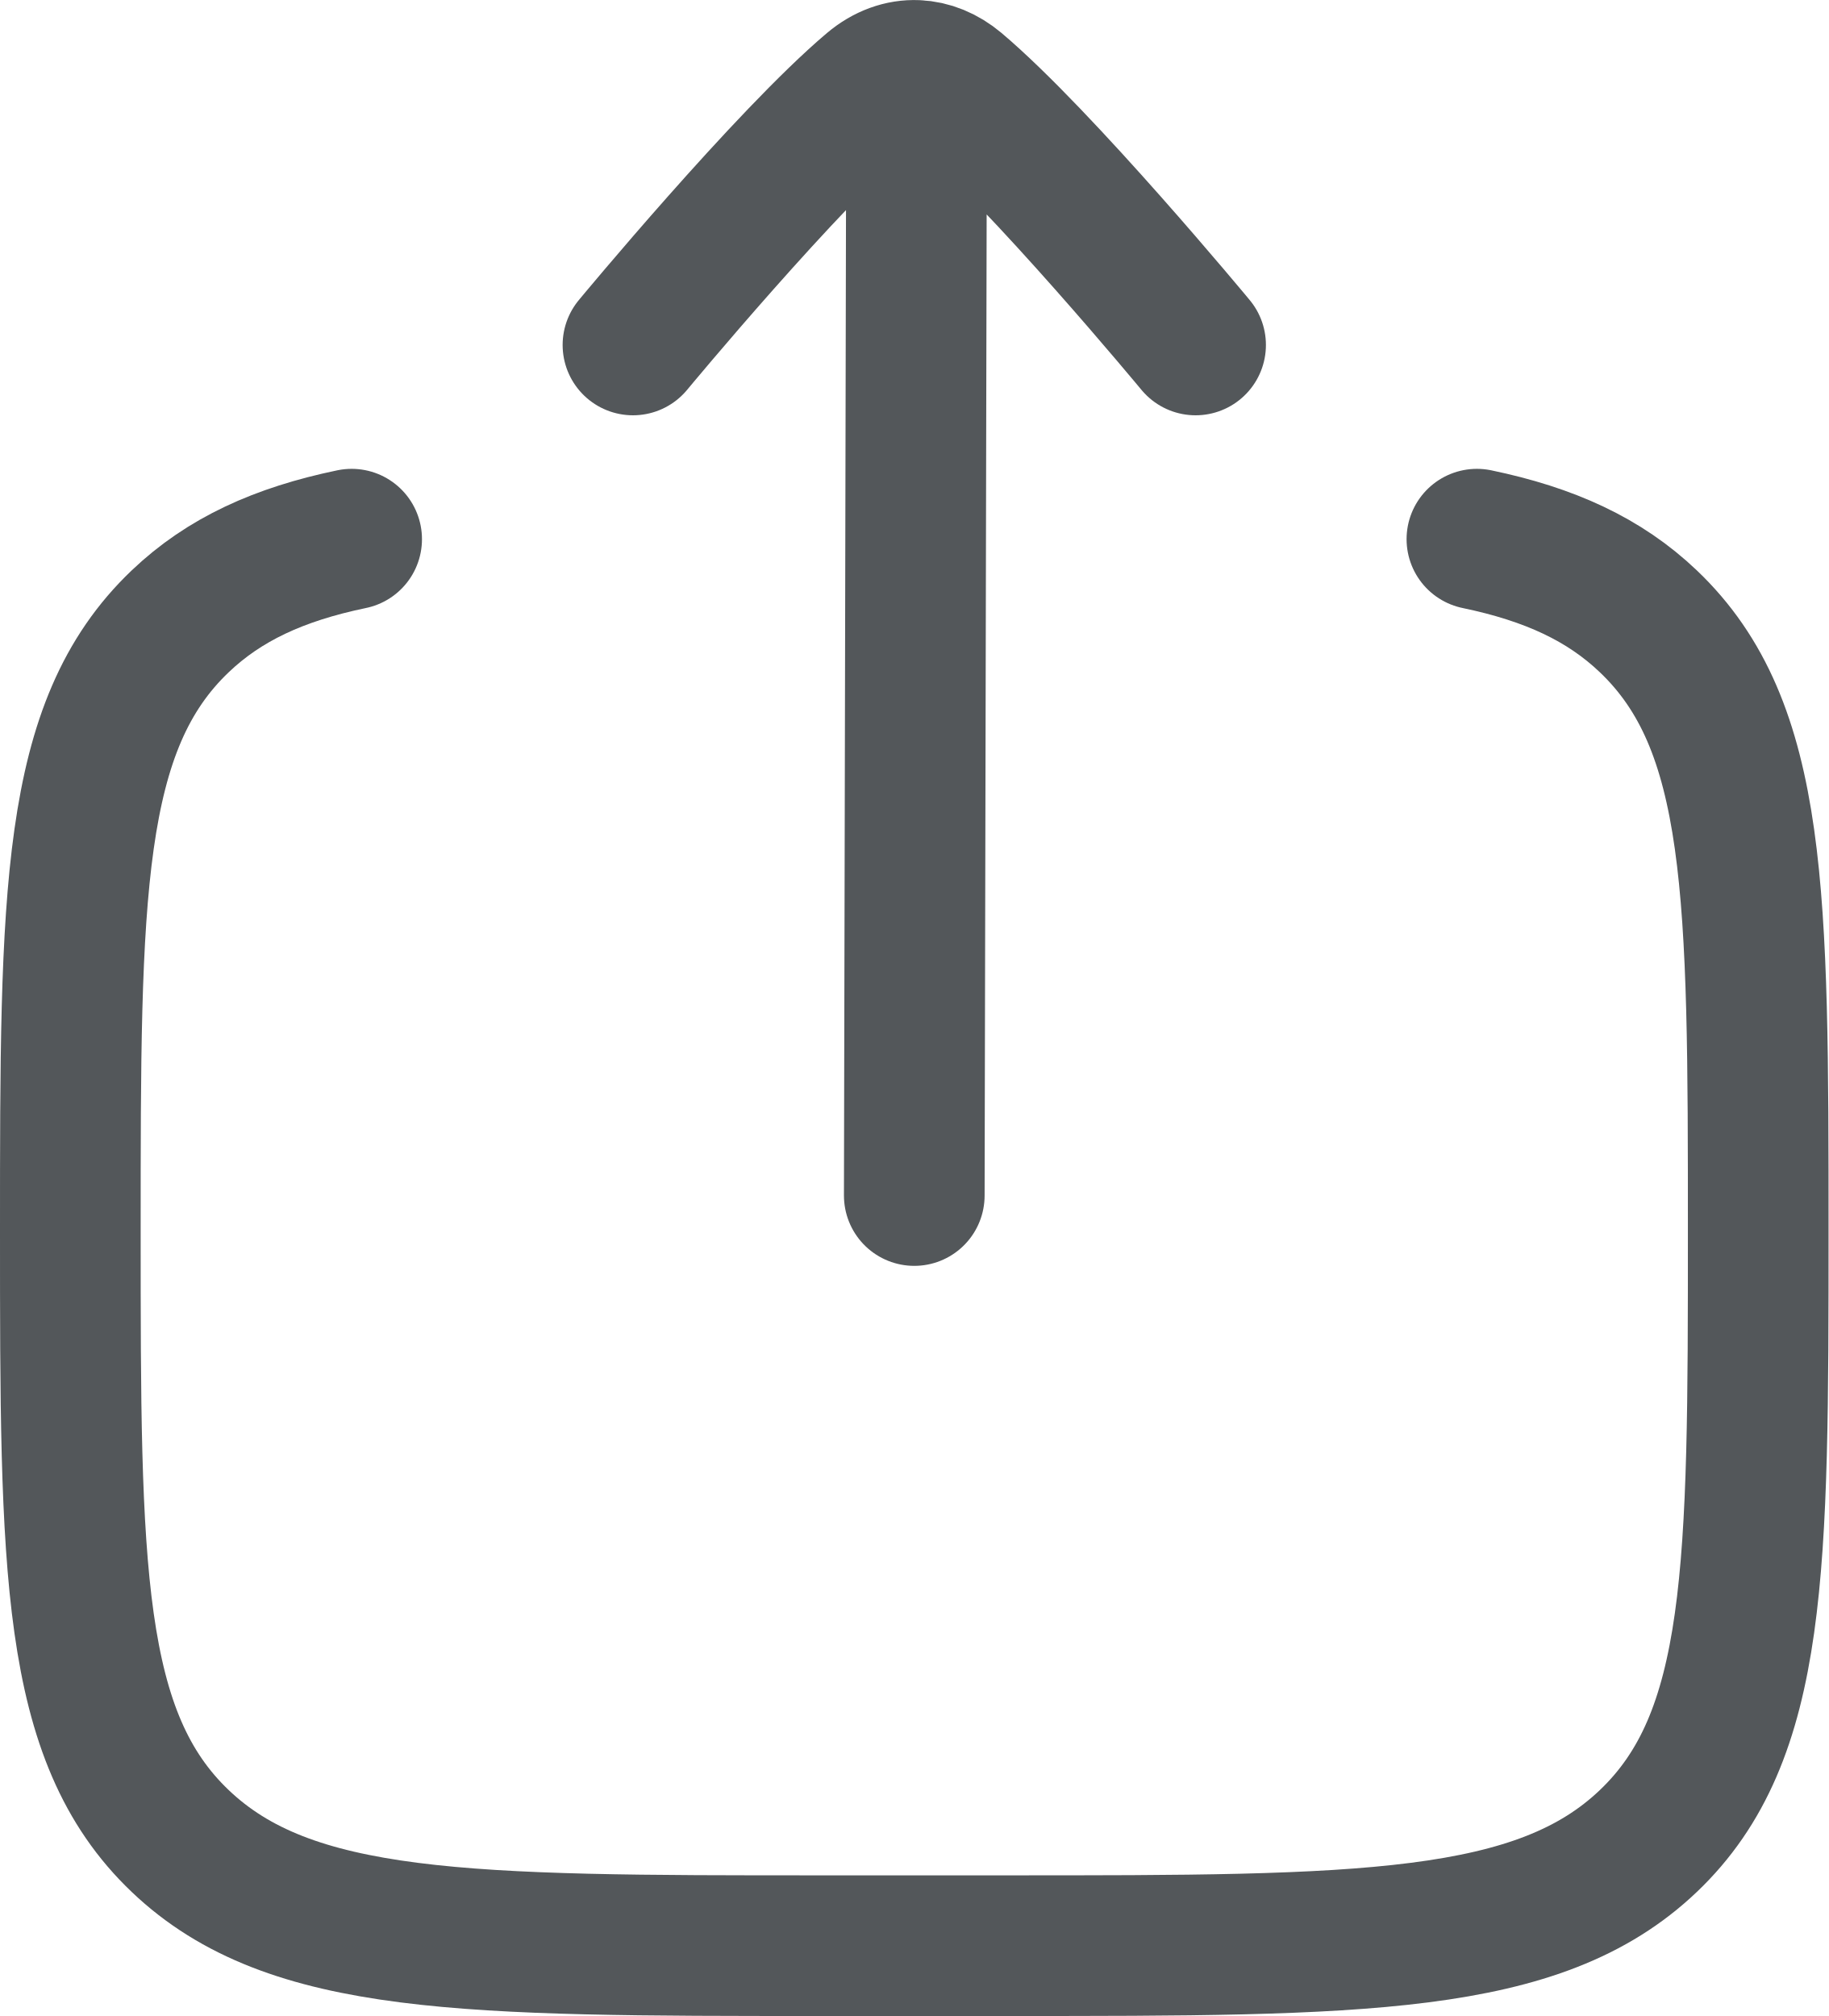
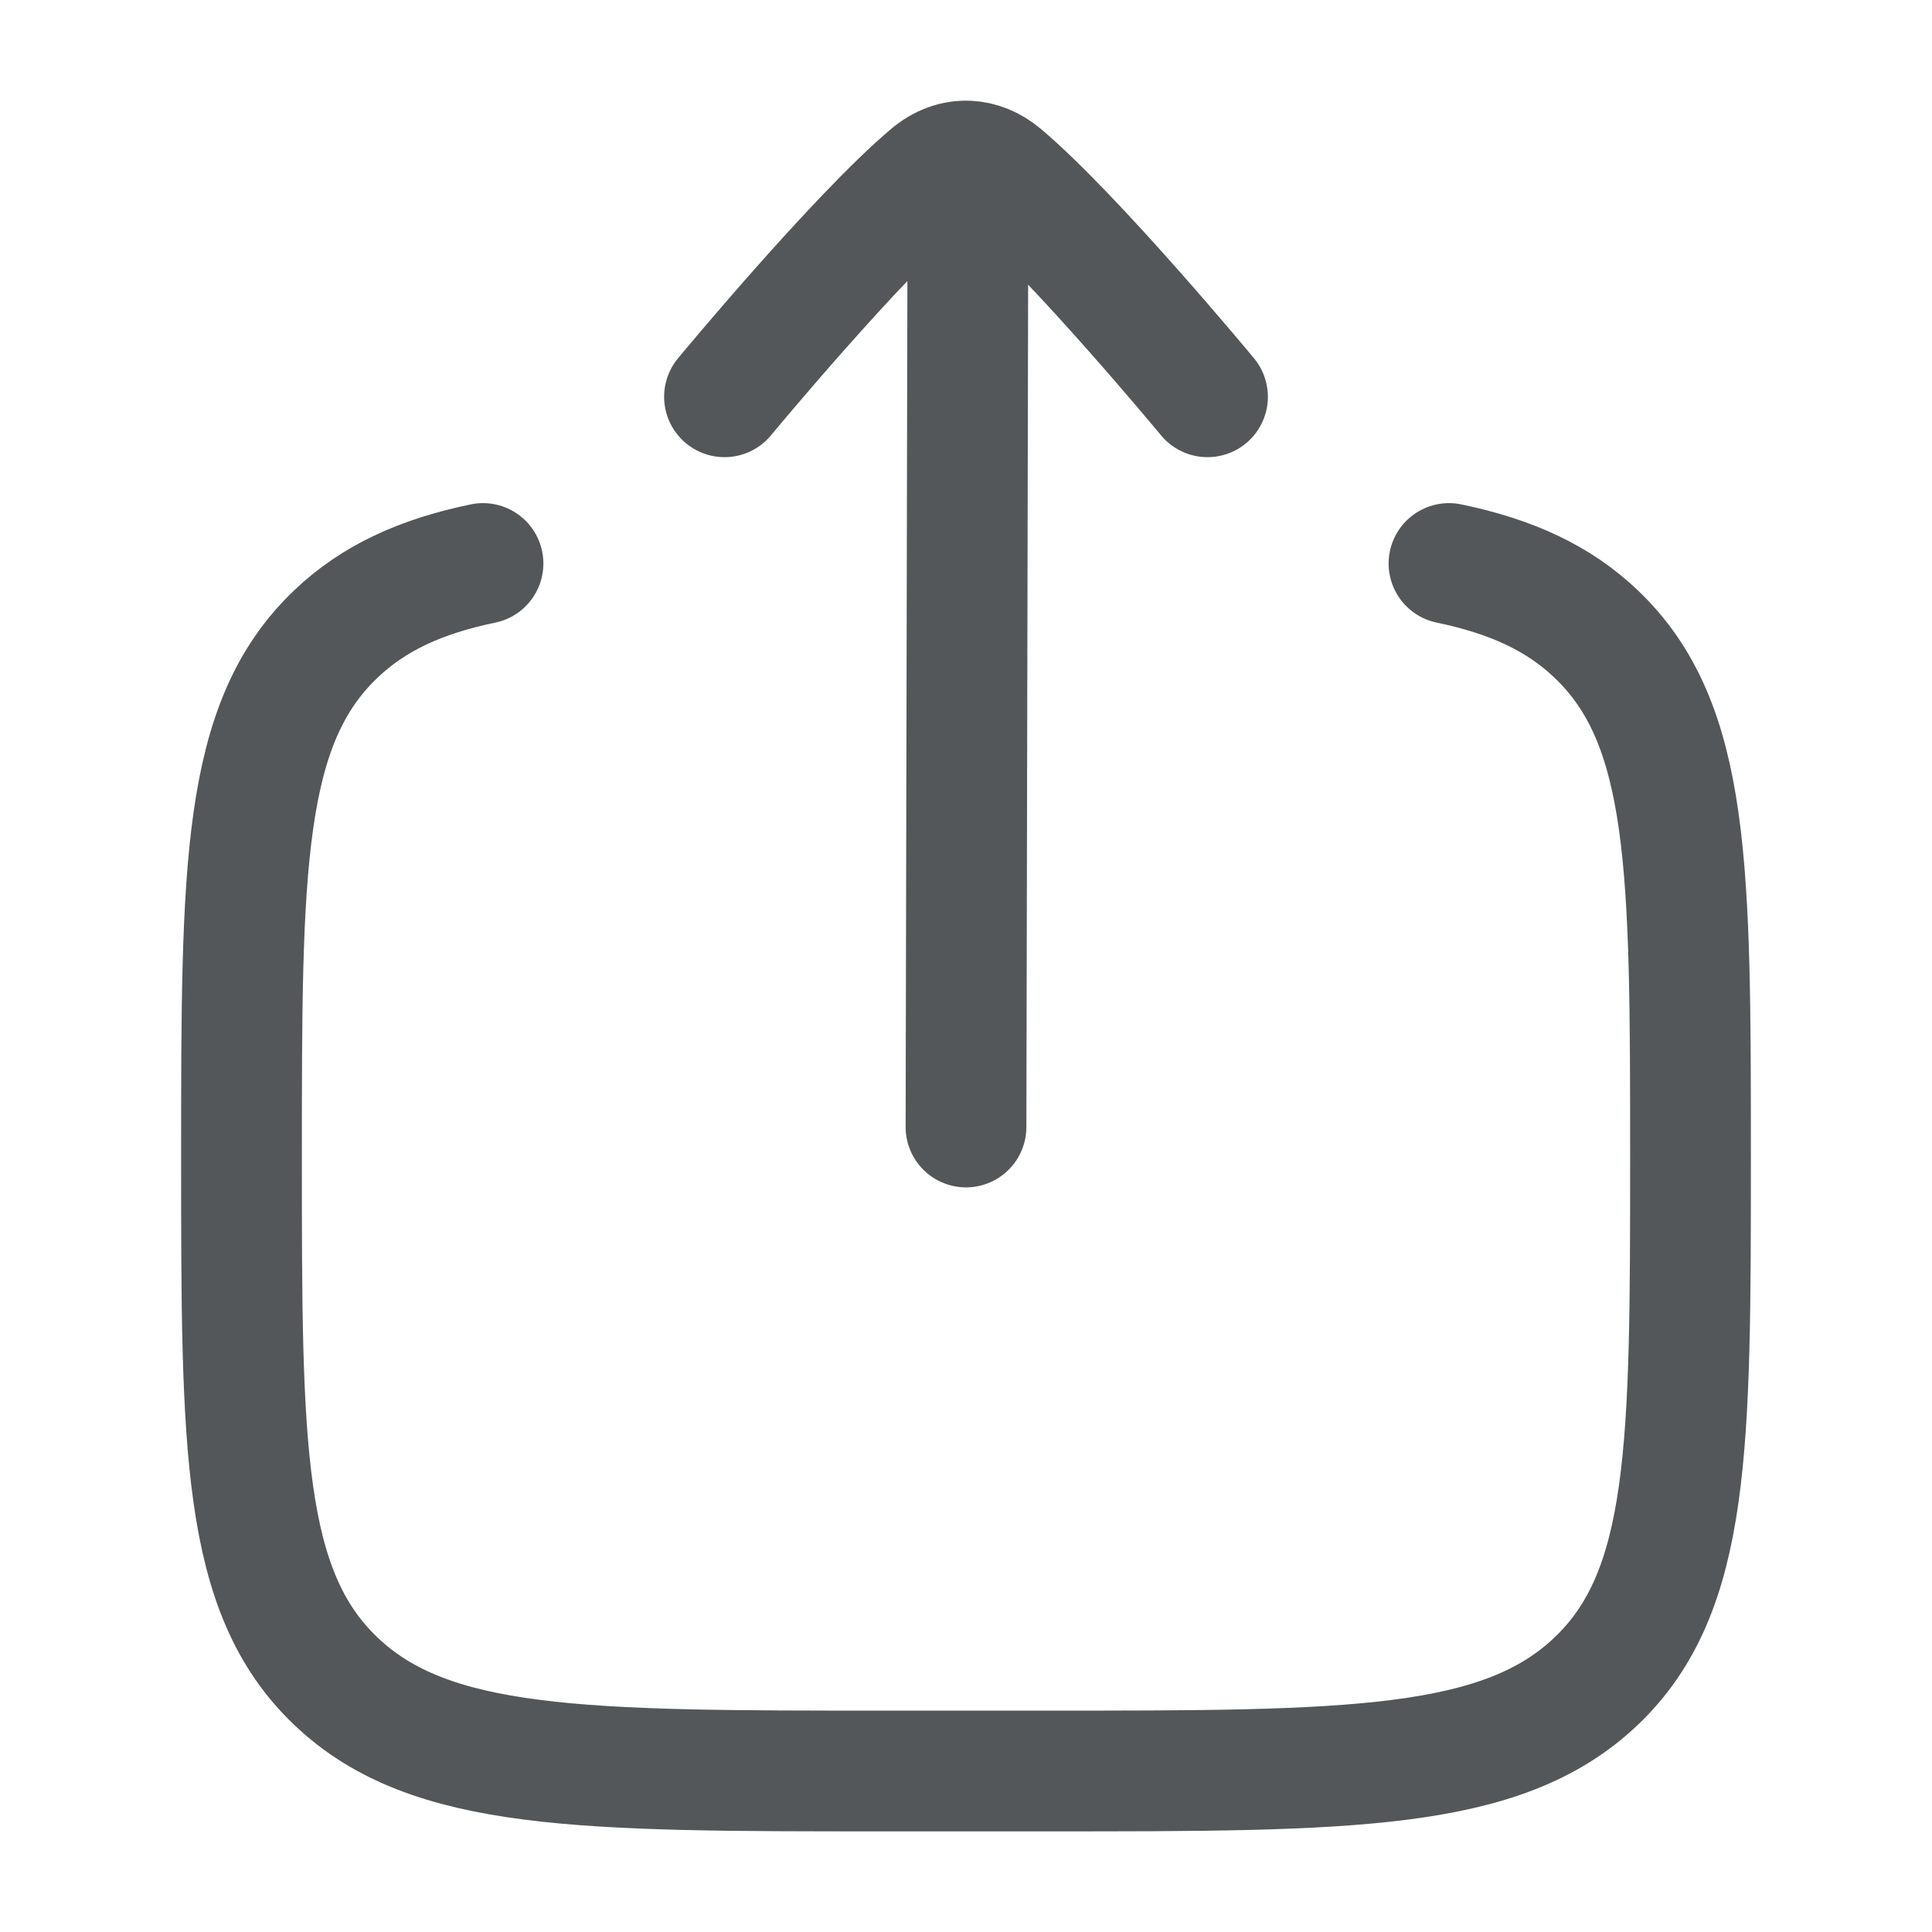
- <svg xmlns="http://www.w3.org/2000/svg" preserveAspectRatio="none" overflow="visible" style="display: block;" width="19.5" height="21.5" viewBox="0 0 19.5 21.5" fill="none">
-   <g id="elements">
+ <svg xmlns="http://www.w3.org/2000/svg" preserveAspectRatio="none" overflow="visible" style="display: block;" width="24" height="24" viewBox="0 0 24 24" fill="none">
+   <g id="elements" transform="translate(2.25, 1.25)">
    <path id="Vector 6781" d="M15.75 5.75C16.524 5.911 17.109 6.179 17.578 6.626C18.75 7.742 18.75 9.538 18.75 13.13C18.75 16.722 18.75 18.518 17.578 19.634C16.407 20.75 14.521 20.75 10.75 20.75H8.75C4.979 20.75 3.093 20.75 1.922 19.634C0.75 18.518 0.75 16.722 0.75 13.13C0.75 9.538 0.75 7.742 1.922 6.626C2.391 6.179 2.975 5.911 3.75 5.75" stroke="#53575A" stroke-width="1.5" stroke-linecap="round" />
    <path id="Vector" d="M9.775 0.751L9.75 12.75M9.775 0.751C9.613 0.744 9.449 0.802 9.303 0.925C8.397 1.69 6.75 3.679 6.75 3.679M9.775 0.751C9.921 0.757 10.066 0.815 10.197 0.925C11.103 1.69 12.75 3.679 12.75 3.679" stroke="#53575A" stroke-width="1.5" stroke-linecap="round" stroke-linejoin="round" />
  </g>
</svg>
